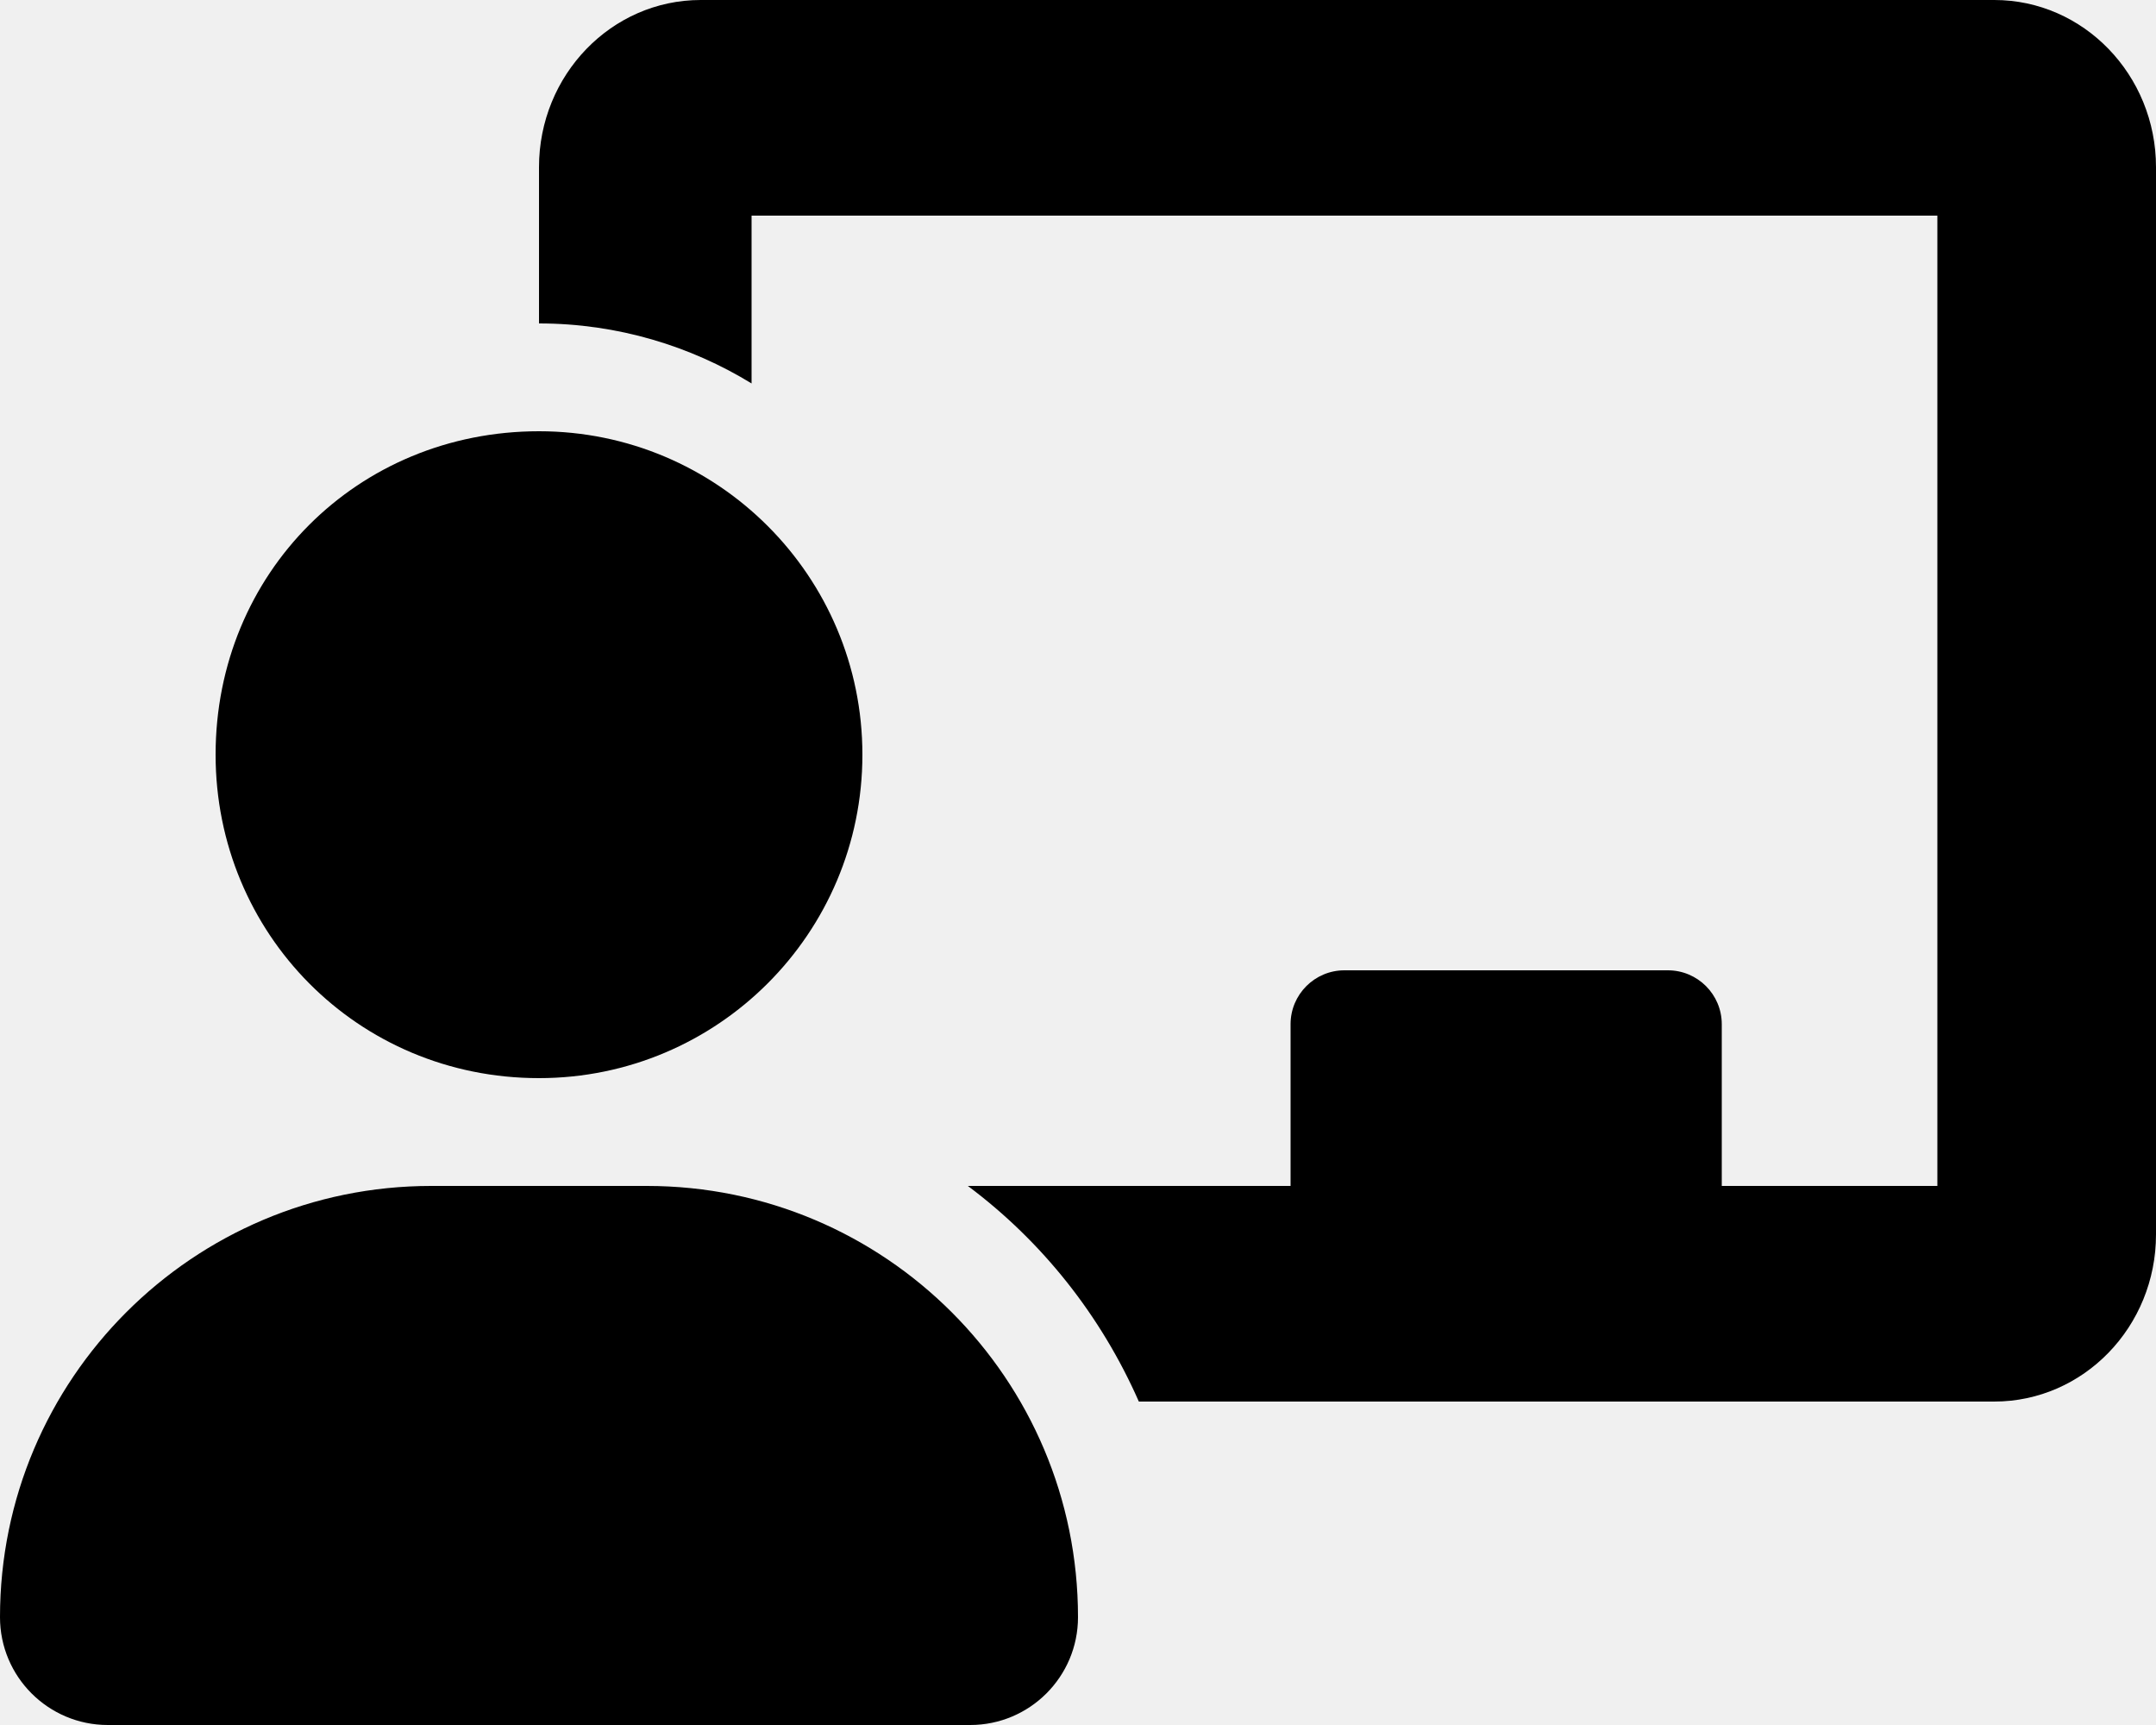
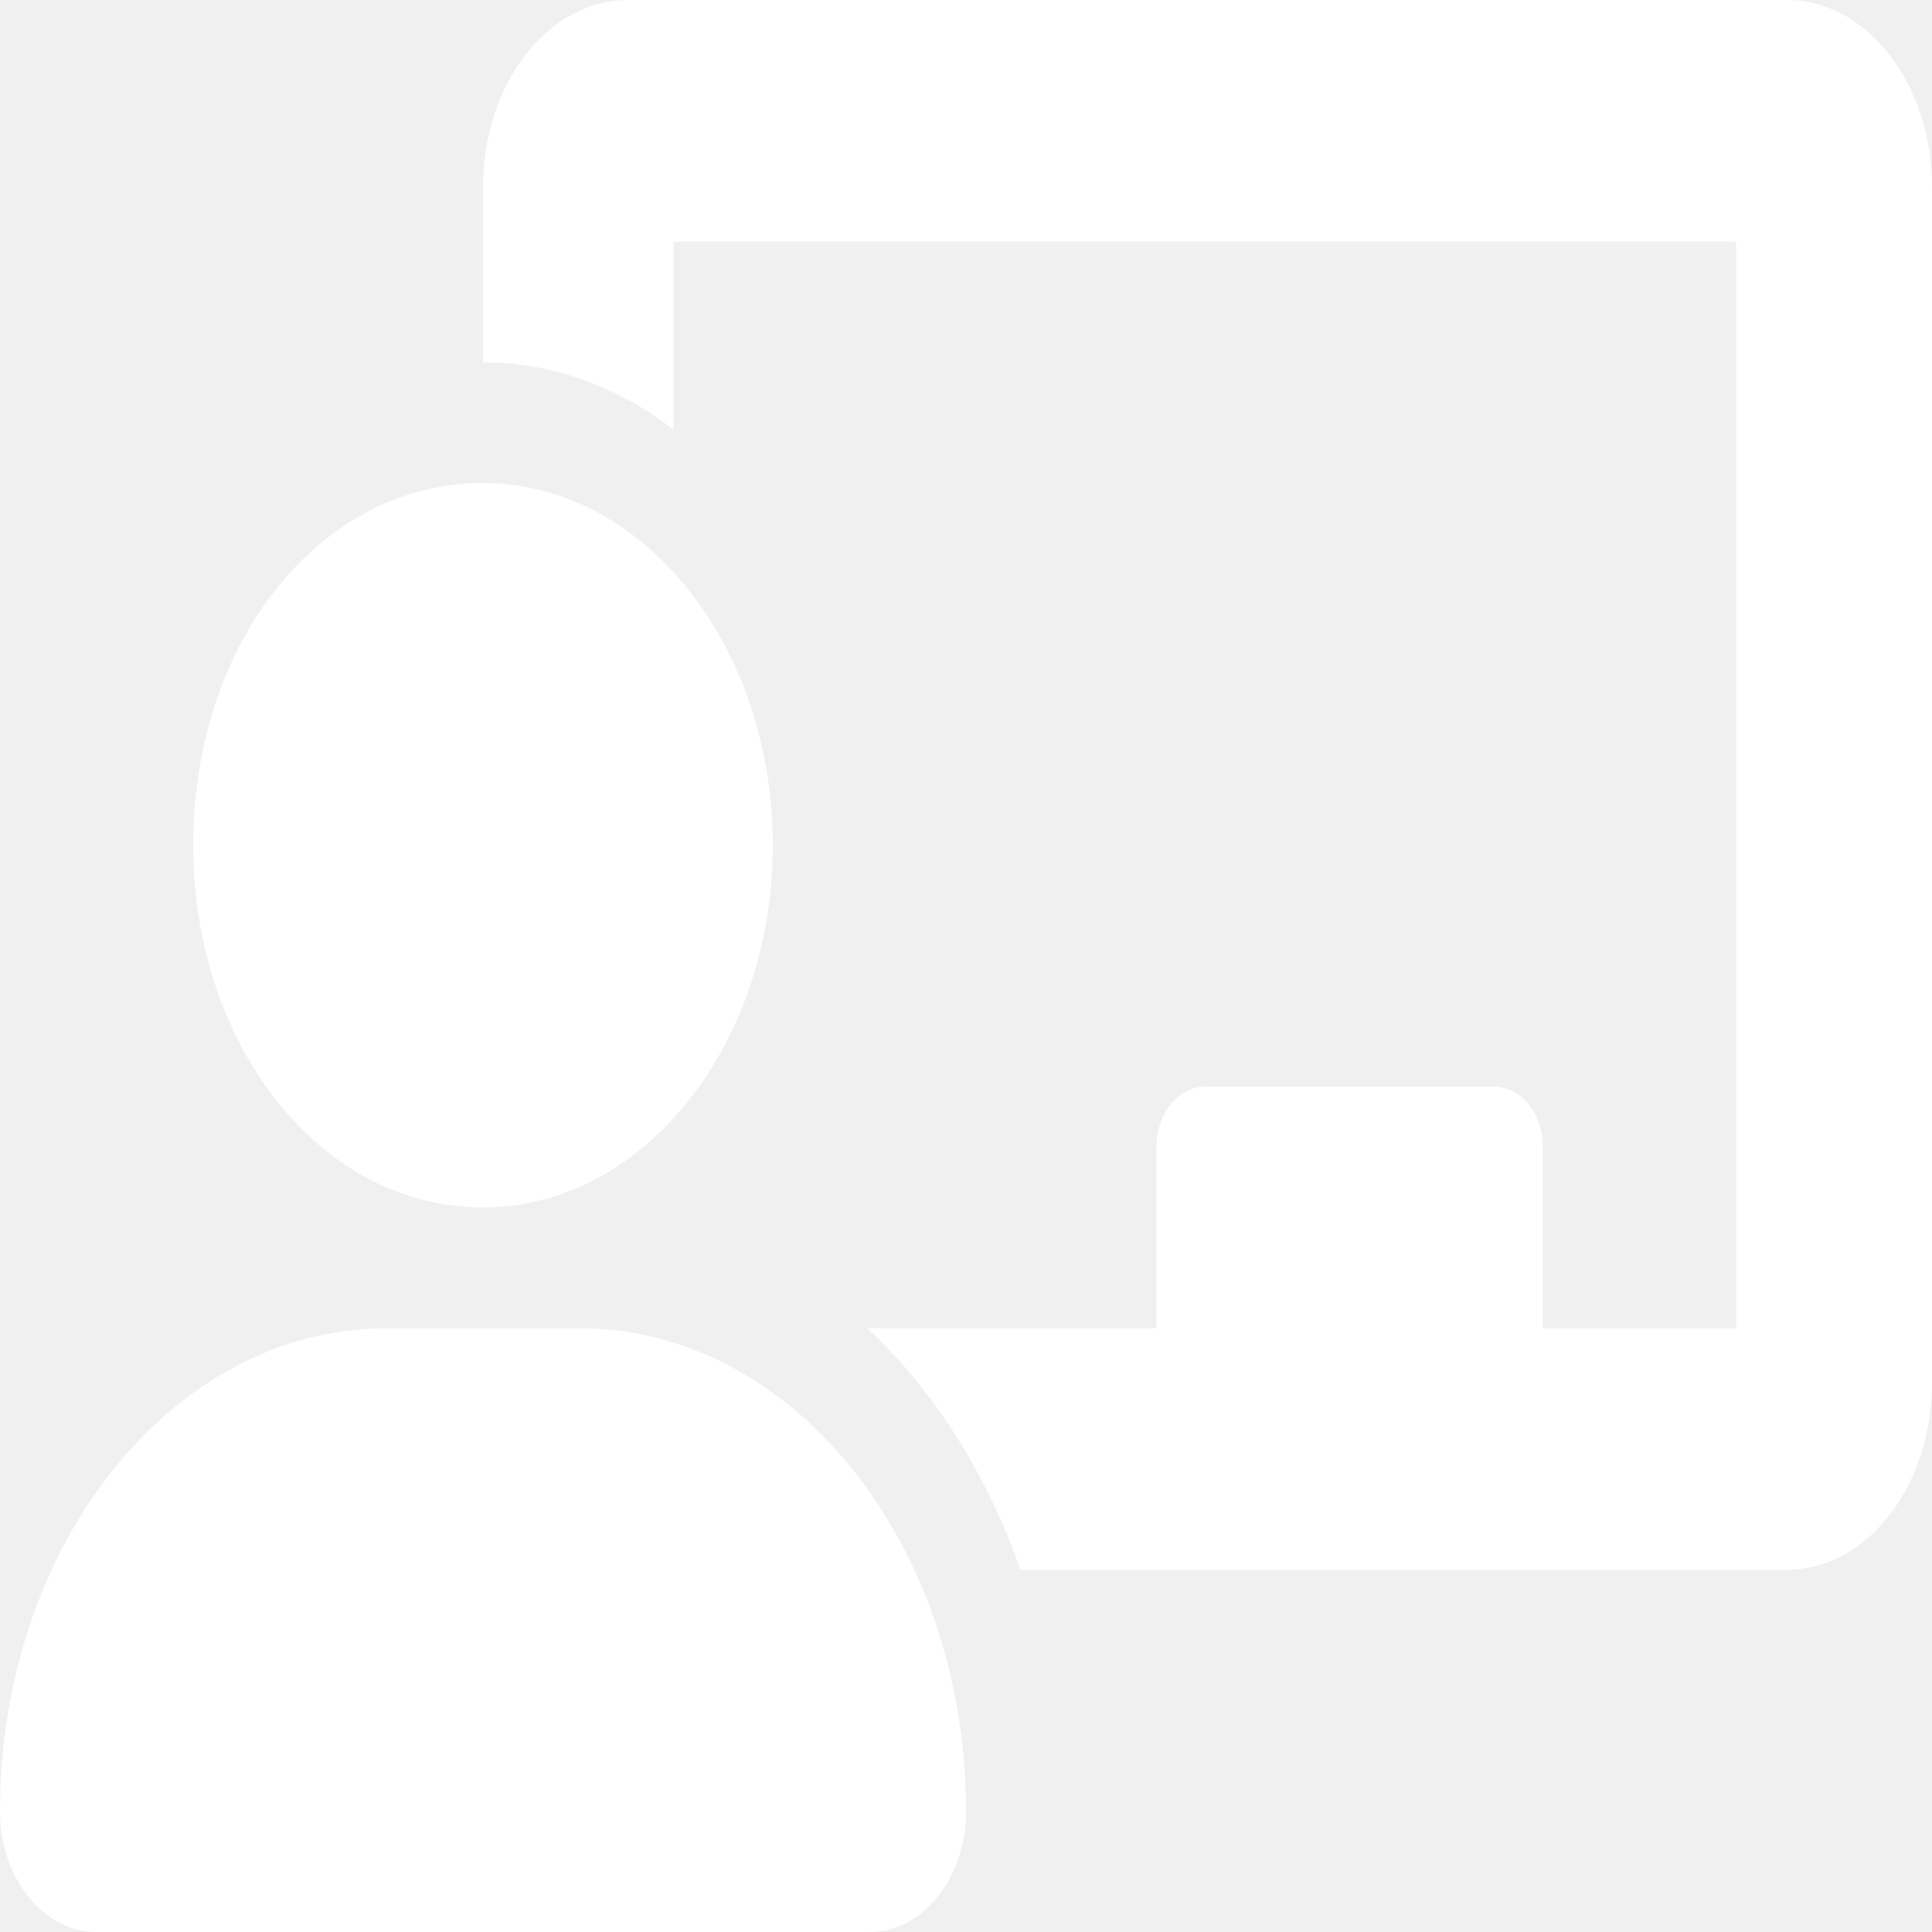
- <svg xmlns="http://www.w3.org/2000/svg" viewBox="0 0 640 512">
-   <path d="M592 0h-384C181.5 0 160 22.25 160 49.63V96c23.42 0 45.1 6.781 63.1 17.81V64h352v288h-64V304c0-8.838-7.164-16-16-16h-96c-8.836 0-16 7.162-16 16V352H287.3c22.07 16.48 39.54 38.5 50.76 64h253.9C618.5 416 640 393.8 640 366.4V49.63C640 22.25 618.5 0 592 0zM160 320c53.02 0 96-42.98 96-96c0-53.02-42.98-96-96-96C106.1 128 64 170.1 64 224C64 277 106.1 320 160 320zM192 352H128c-70.69 0-128 57.31-128 128c0 17.67 14.33 32 32 32h256c17.67 0 32-14.33 32-32C320 409.3 262.7 352 192 352z" />
+ <svg xmlns="http://www.w3.org/2000/svg" width="100" height="100" viewBox="0 0 100 100" fill="none">
+   <path d="M92.5 0H32.5C28.359 0 25 4.346 25 9.693V18.75C28.659 18.75 32.047 20.074 34.859 22.229V12.5H89.859V68.75H79.859V59.375C79.859 57.649 78.74 56.25 77.359 56.25H62.359C60.979 56.25 59.859 57.649 59.859 59.375V68.75H44.891C48.339 71.969 51.069 76.269 52.822 81.25H92.494C96.641 81.25 100 76.914 100 71.562V9.693C100 4.346 96.641 0 92.5 0ZM25 62.5C33.284 62.5 40 54.105 40 43.75C40 33.395 33.284 25 25 25C16.578 25 10 33.223 10 43.75C10 54.102 16.578 62.5 25 62.5ZM30 68.75H20C8.955 68.75 0 79.943 0 93.75C0 97.201 2.239 100 5 100H45C47.761 100 50 97.201 50 93.75C50 79.941 41.047 68.75 30 68.75Z" fill="white" />
</svg>
